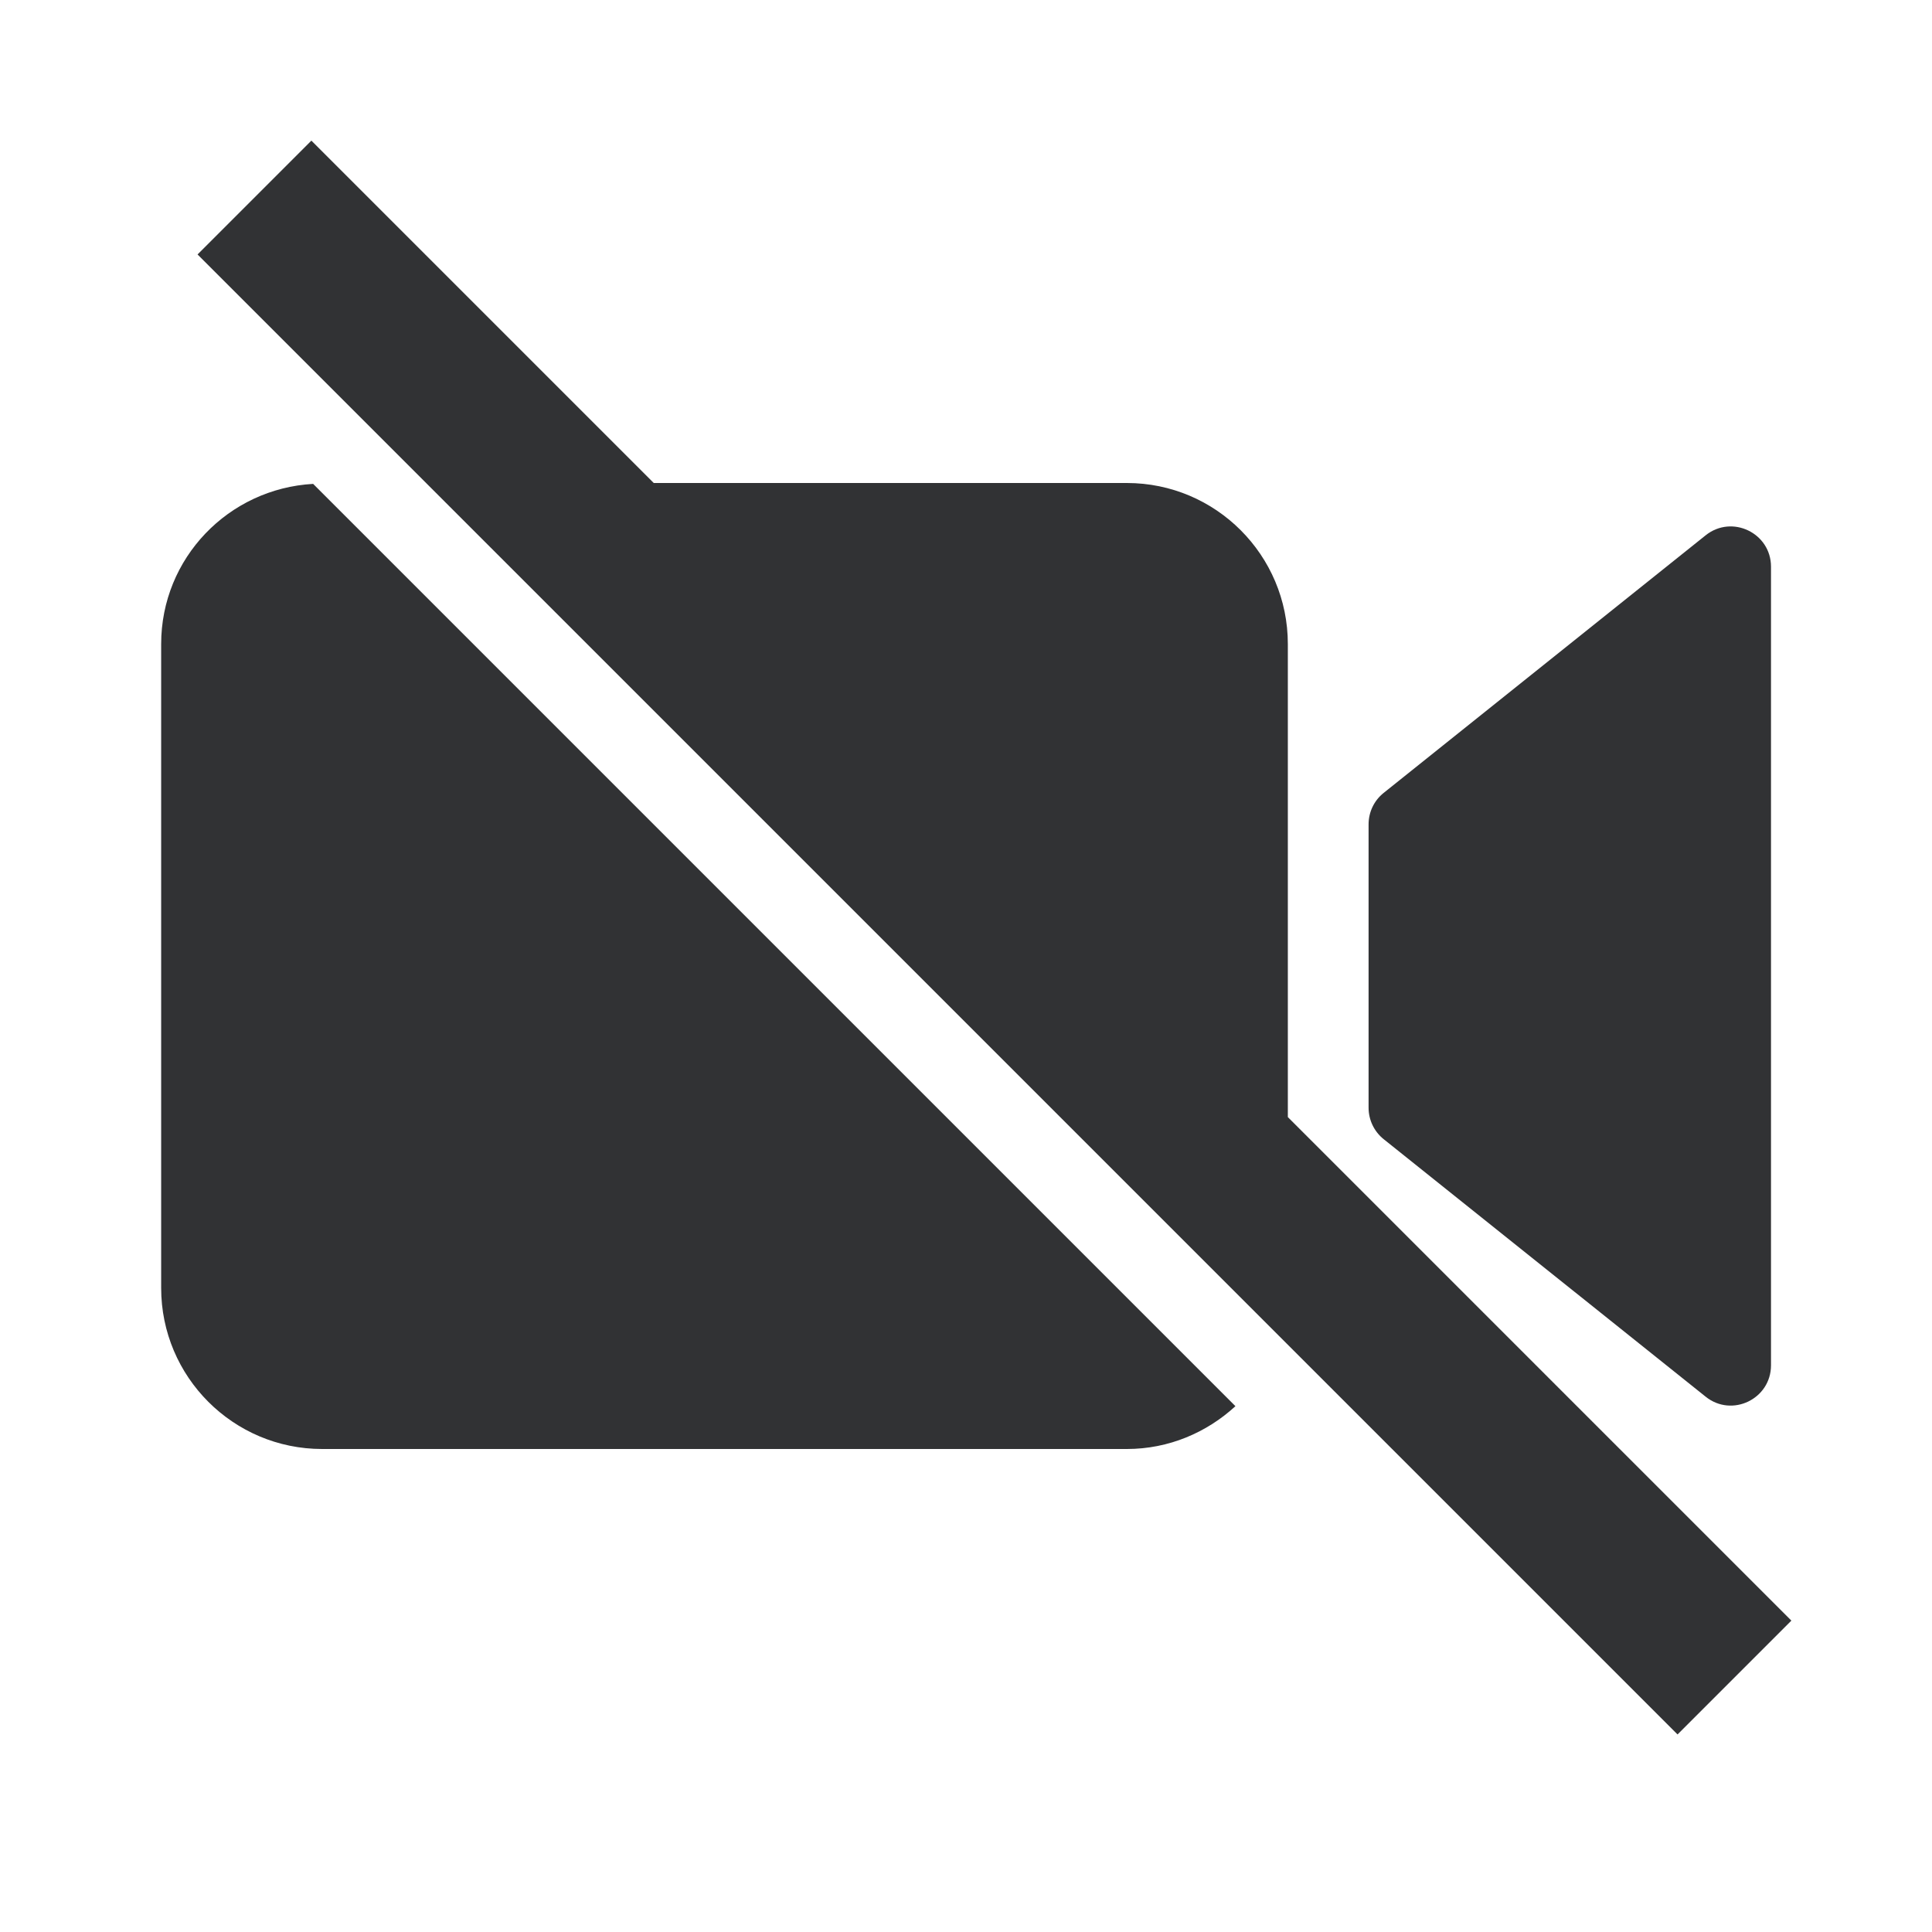
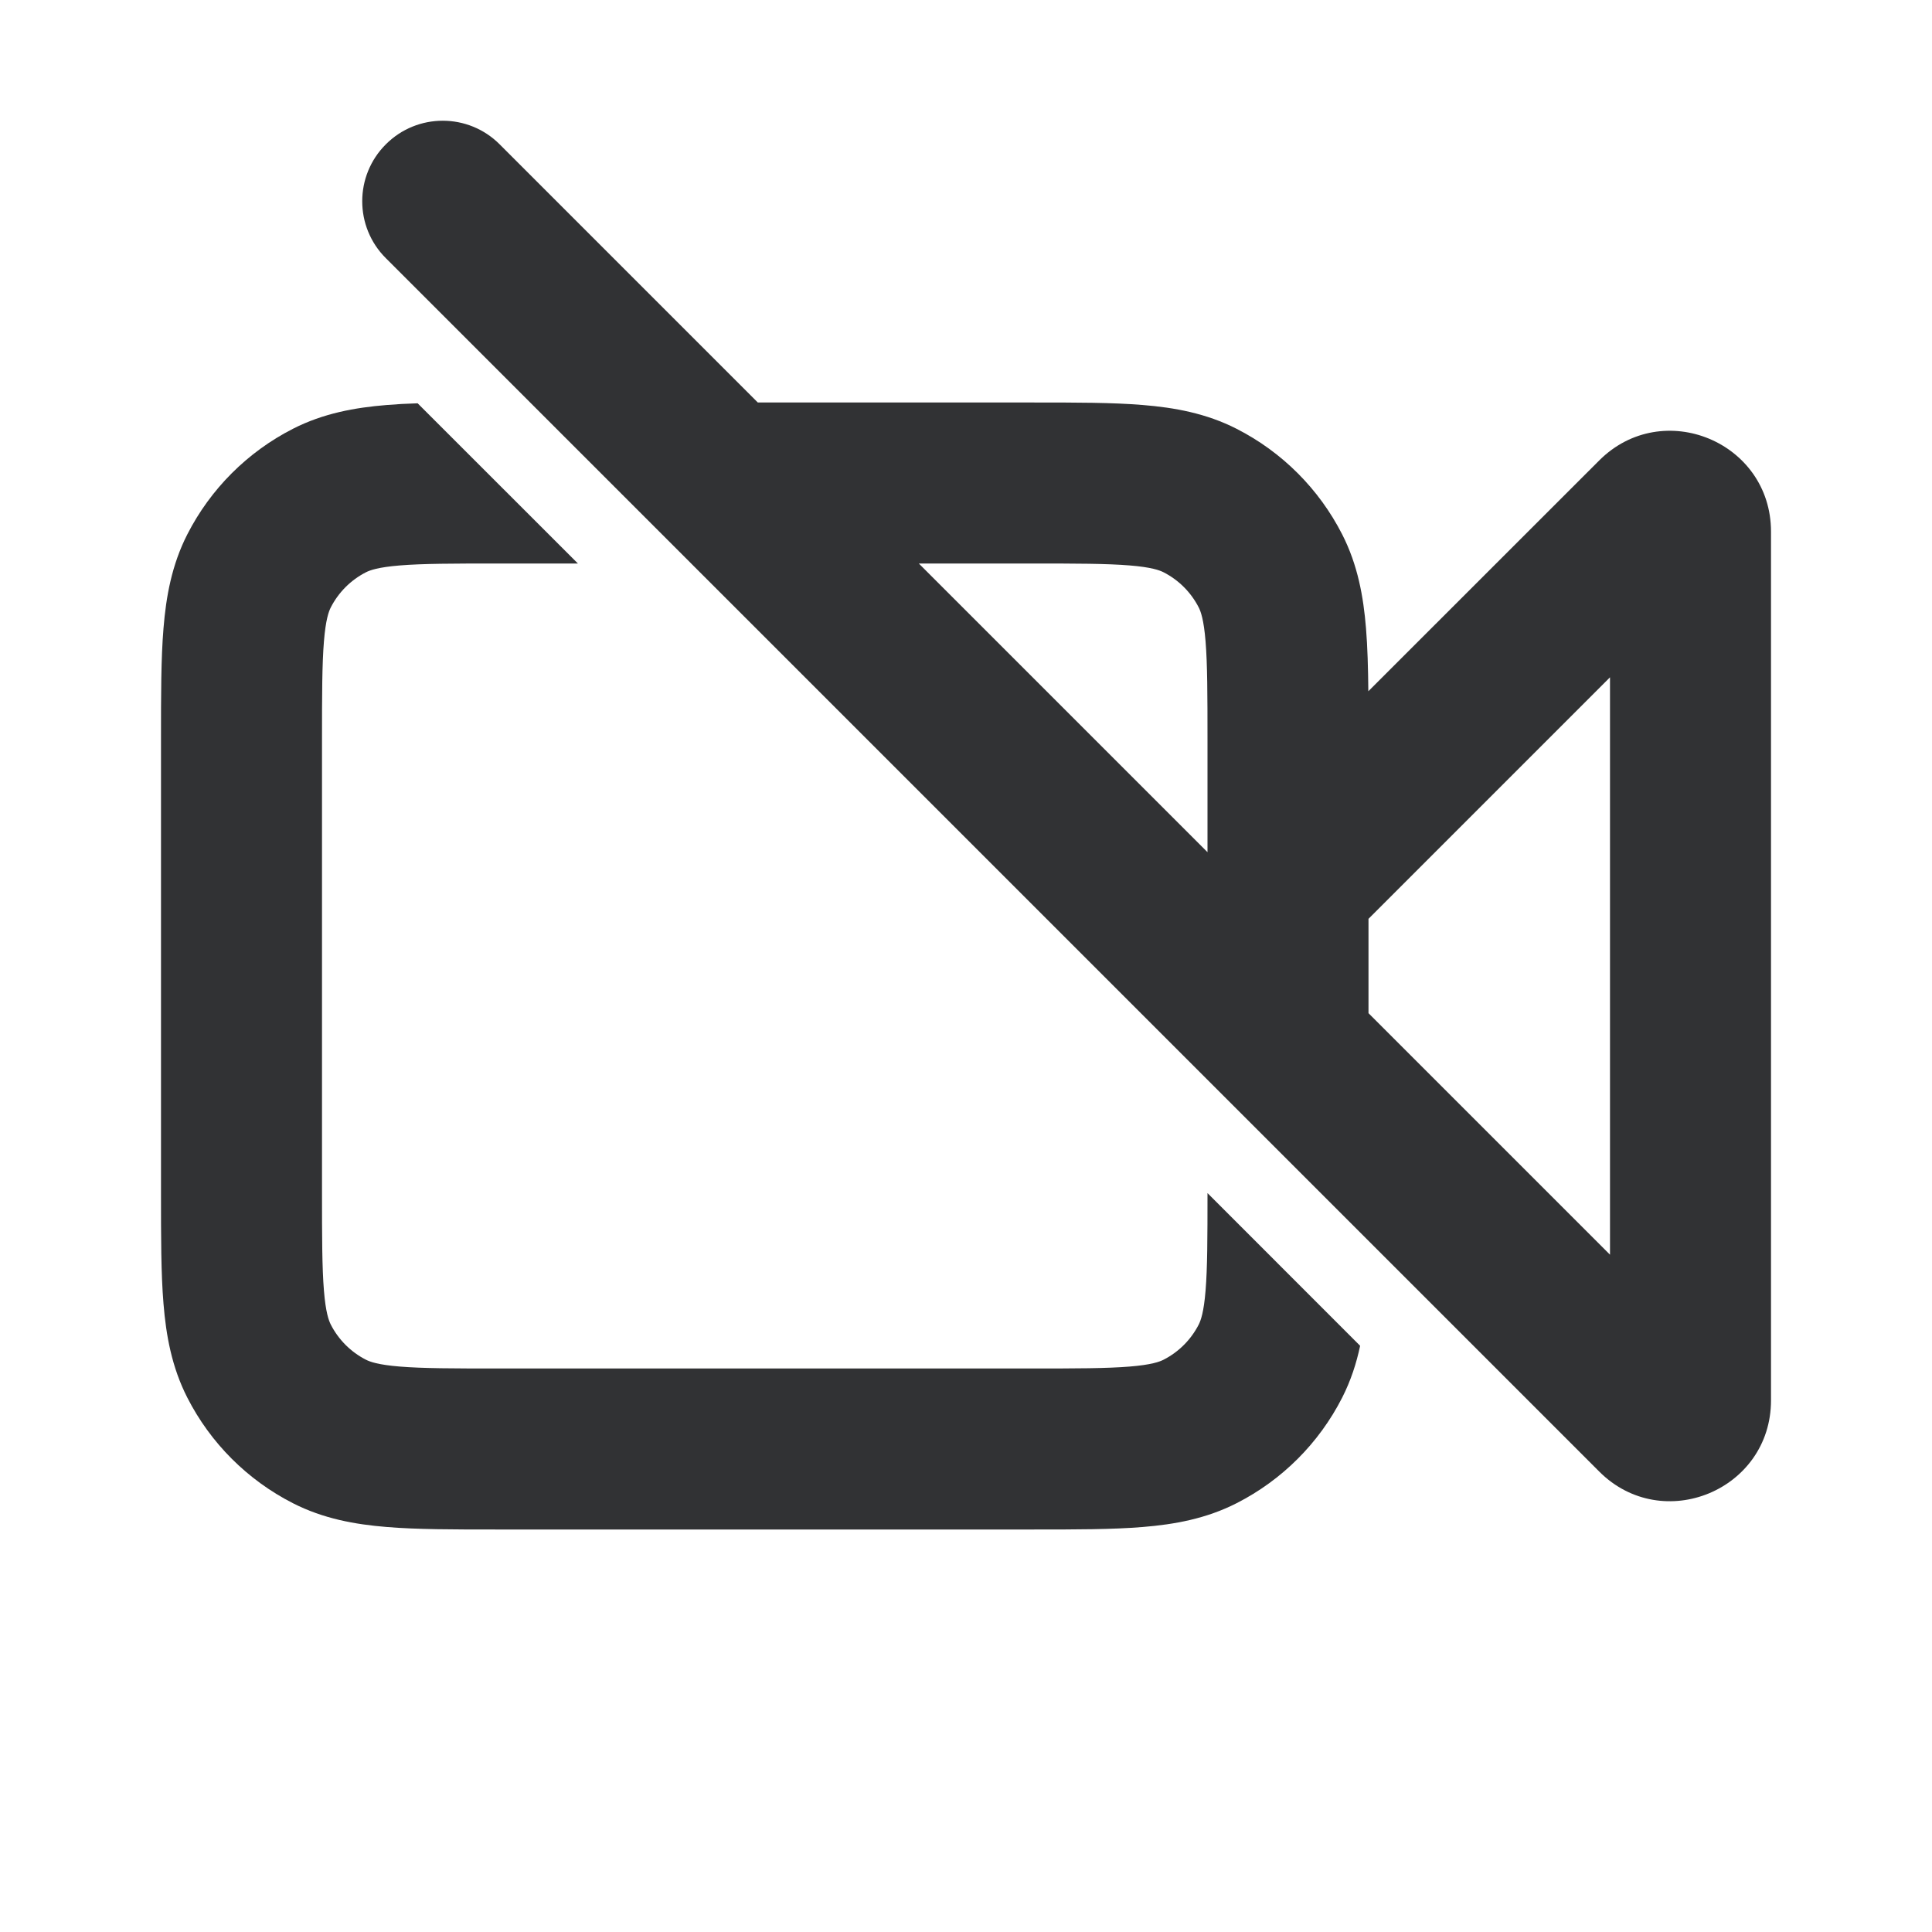
<svg xmlns="http://www.w3.org/2000/svg" width="24" height="24" viewBox="0 0 24 24" fill="none">
-   <path fill-rule="evenodd" clip-rule="evenodd" d="M15.998 8V13.877L22.253 20.132L20.839 21.546L2.454 3.161L3.868 1.747L8.121 6H13.998C15.102 6 15.998 6.896 15.998 8ZM2.002 8V16C2.002 17.104 2.898 18 4.002 18H13.998C14.52 18 14.991 17.795 15.347 17.468L3.89 6.011C2.838 6.07 2.002 6.934 2.002 8ZM21.188 17.35C21.515 17.613 22 17.379 22 16.96V7.04C22 6.621 21.515 6.388 21.188 6.65L17.188 9.85C17.069 9.945 17.001 10.088 17.001 10.241V13.76C17.001 13.912 17.069 14.055 17.188 14.151L21.188 17.35Z" fill="#313234" />
+   <path fill-rule="evenodd" clip-rule="evenodd" d="M6.207 1.793C5.817 1.402 5.183 1.402 4.793 1.793C4.402 2.183 4.402 2.817 4.793 3.207L19.866 18.28C20.654 19.068 22 18.51 22 17.396V6.604C22 5.49 20.654 4.932 19.866 5.72L16.998 8.587C16.995 8.297 16.988 8.036 16.969 7.805C16.937 7.41 16.866 7.016 16.673 6.638C16.385 6.074 15.927 5.615 15.362 5.327C14.984 5.134 14.59 5.063 14.195 5.031C13.82 5 13.366 5 12.839 5H9.414L6.207 1.793ZM11.414 7L15 10.586V9.2C15 8.623 14.999 8.251 14.976 7.968C14.954 7.696 14.916 7.595 14.891 7.546C14.795 7.358 14.642 7.205 14.454 7.109C14.405 7.084 14.304 7.046 14.032 7.024C13.749 7.001 13.377 7 12.8 7H11.414ZM17 12.586L20 15.586V8.414L17 11.414V12.586Z" fill="#313234" />
+   <path d="M4.805 5.031C4.925 5.021 5.052 5.014 5.188 5.01L7.179 7H6.2C5.623 7 5.251 7.001 4.968 7.024C4.696 7.046 4.595 7.084 4.546 7.109C4.358 7.205 4.205 7.358 4.109 7.546C4.084 7.595 4.046 7.696 4.024 7.968C4.001 8.251 4 8.623 4 9.2V14.8C4 15.377 4.001 15.749 4.024 16.032C4.046 16.304 4.084 16.404 4.109 16.454C4.205 16.642 4.358 16.795 4.546 16.891C4.595 16.916 4.696 16.954 4.968 16.976C5.251 16.999 5.623 17 6.2 17H12.8C13.377 17 13.749 16.999 14.032 16.976C14.304 16.954 14.405 16.916 14.454 16.891C14.642 16.795 14.795 16.642 14.891 16.454C14.916 16.404 14.954 16.304 14.976 16.032C14.999 15.752 15 15.386 15 14.821L16.896 16.718C16.85 16.936 16.78 17.151 16.673 17.362C16.385 17.927 15.927 18.385 15.362 18.673C14.984 18.866 14.59 18.937 14.195 18.969C13.82 19 13.366 19 12.839 19H6.161C5.634 19 5.18 19 4.805 18.969C4.41 18.937 4.016 18.866 3.638 18.673C3.074 18.385 2.615 17.927 2.327 17.362C2.134 16.984 2.063 16.59 2.031 16.195C2 15.82 2 15.366 2 14.839V9.161C2 8.634 2 8.18 2.031 7.805C2.063 7.41 2.134 7.016 2.327 6.638C2.615 6.074 3.074 5.615 3.638 5.327C4.016 5.134 4.41 5.063 4.805 5.031Z" fill="#313234" />
</svg>
